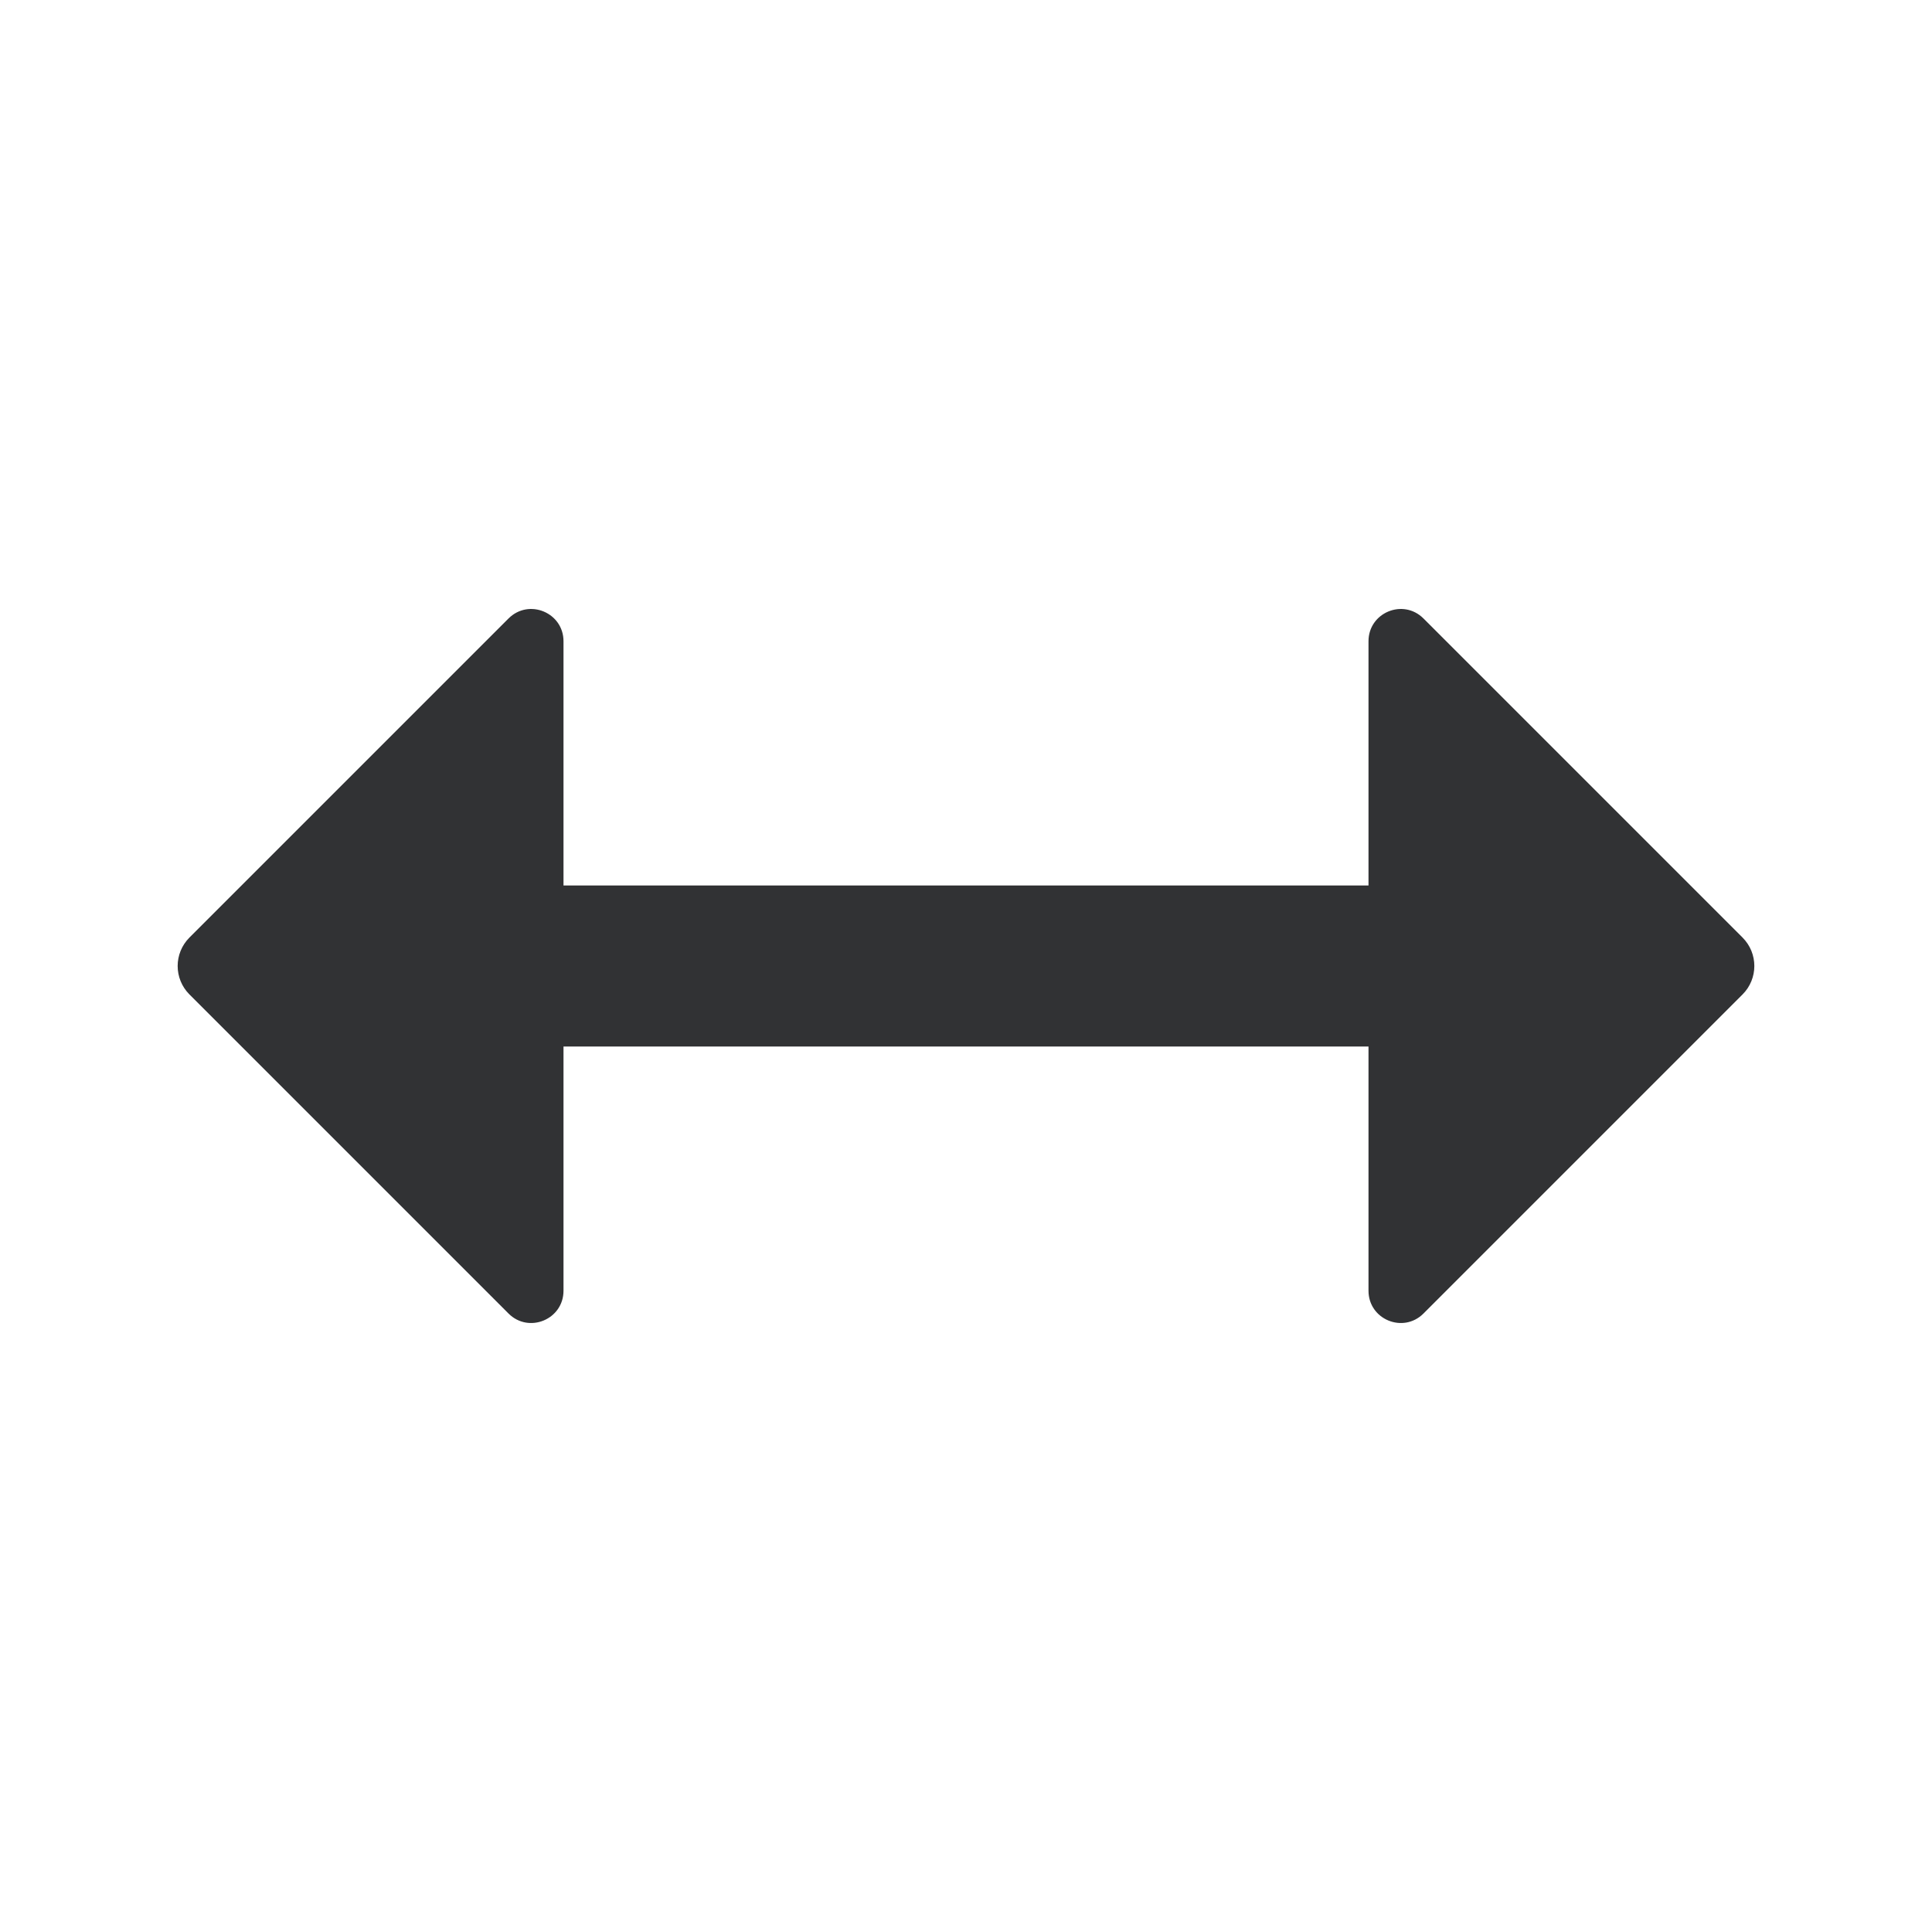
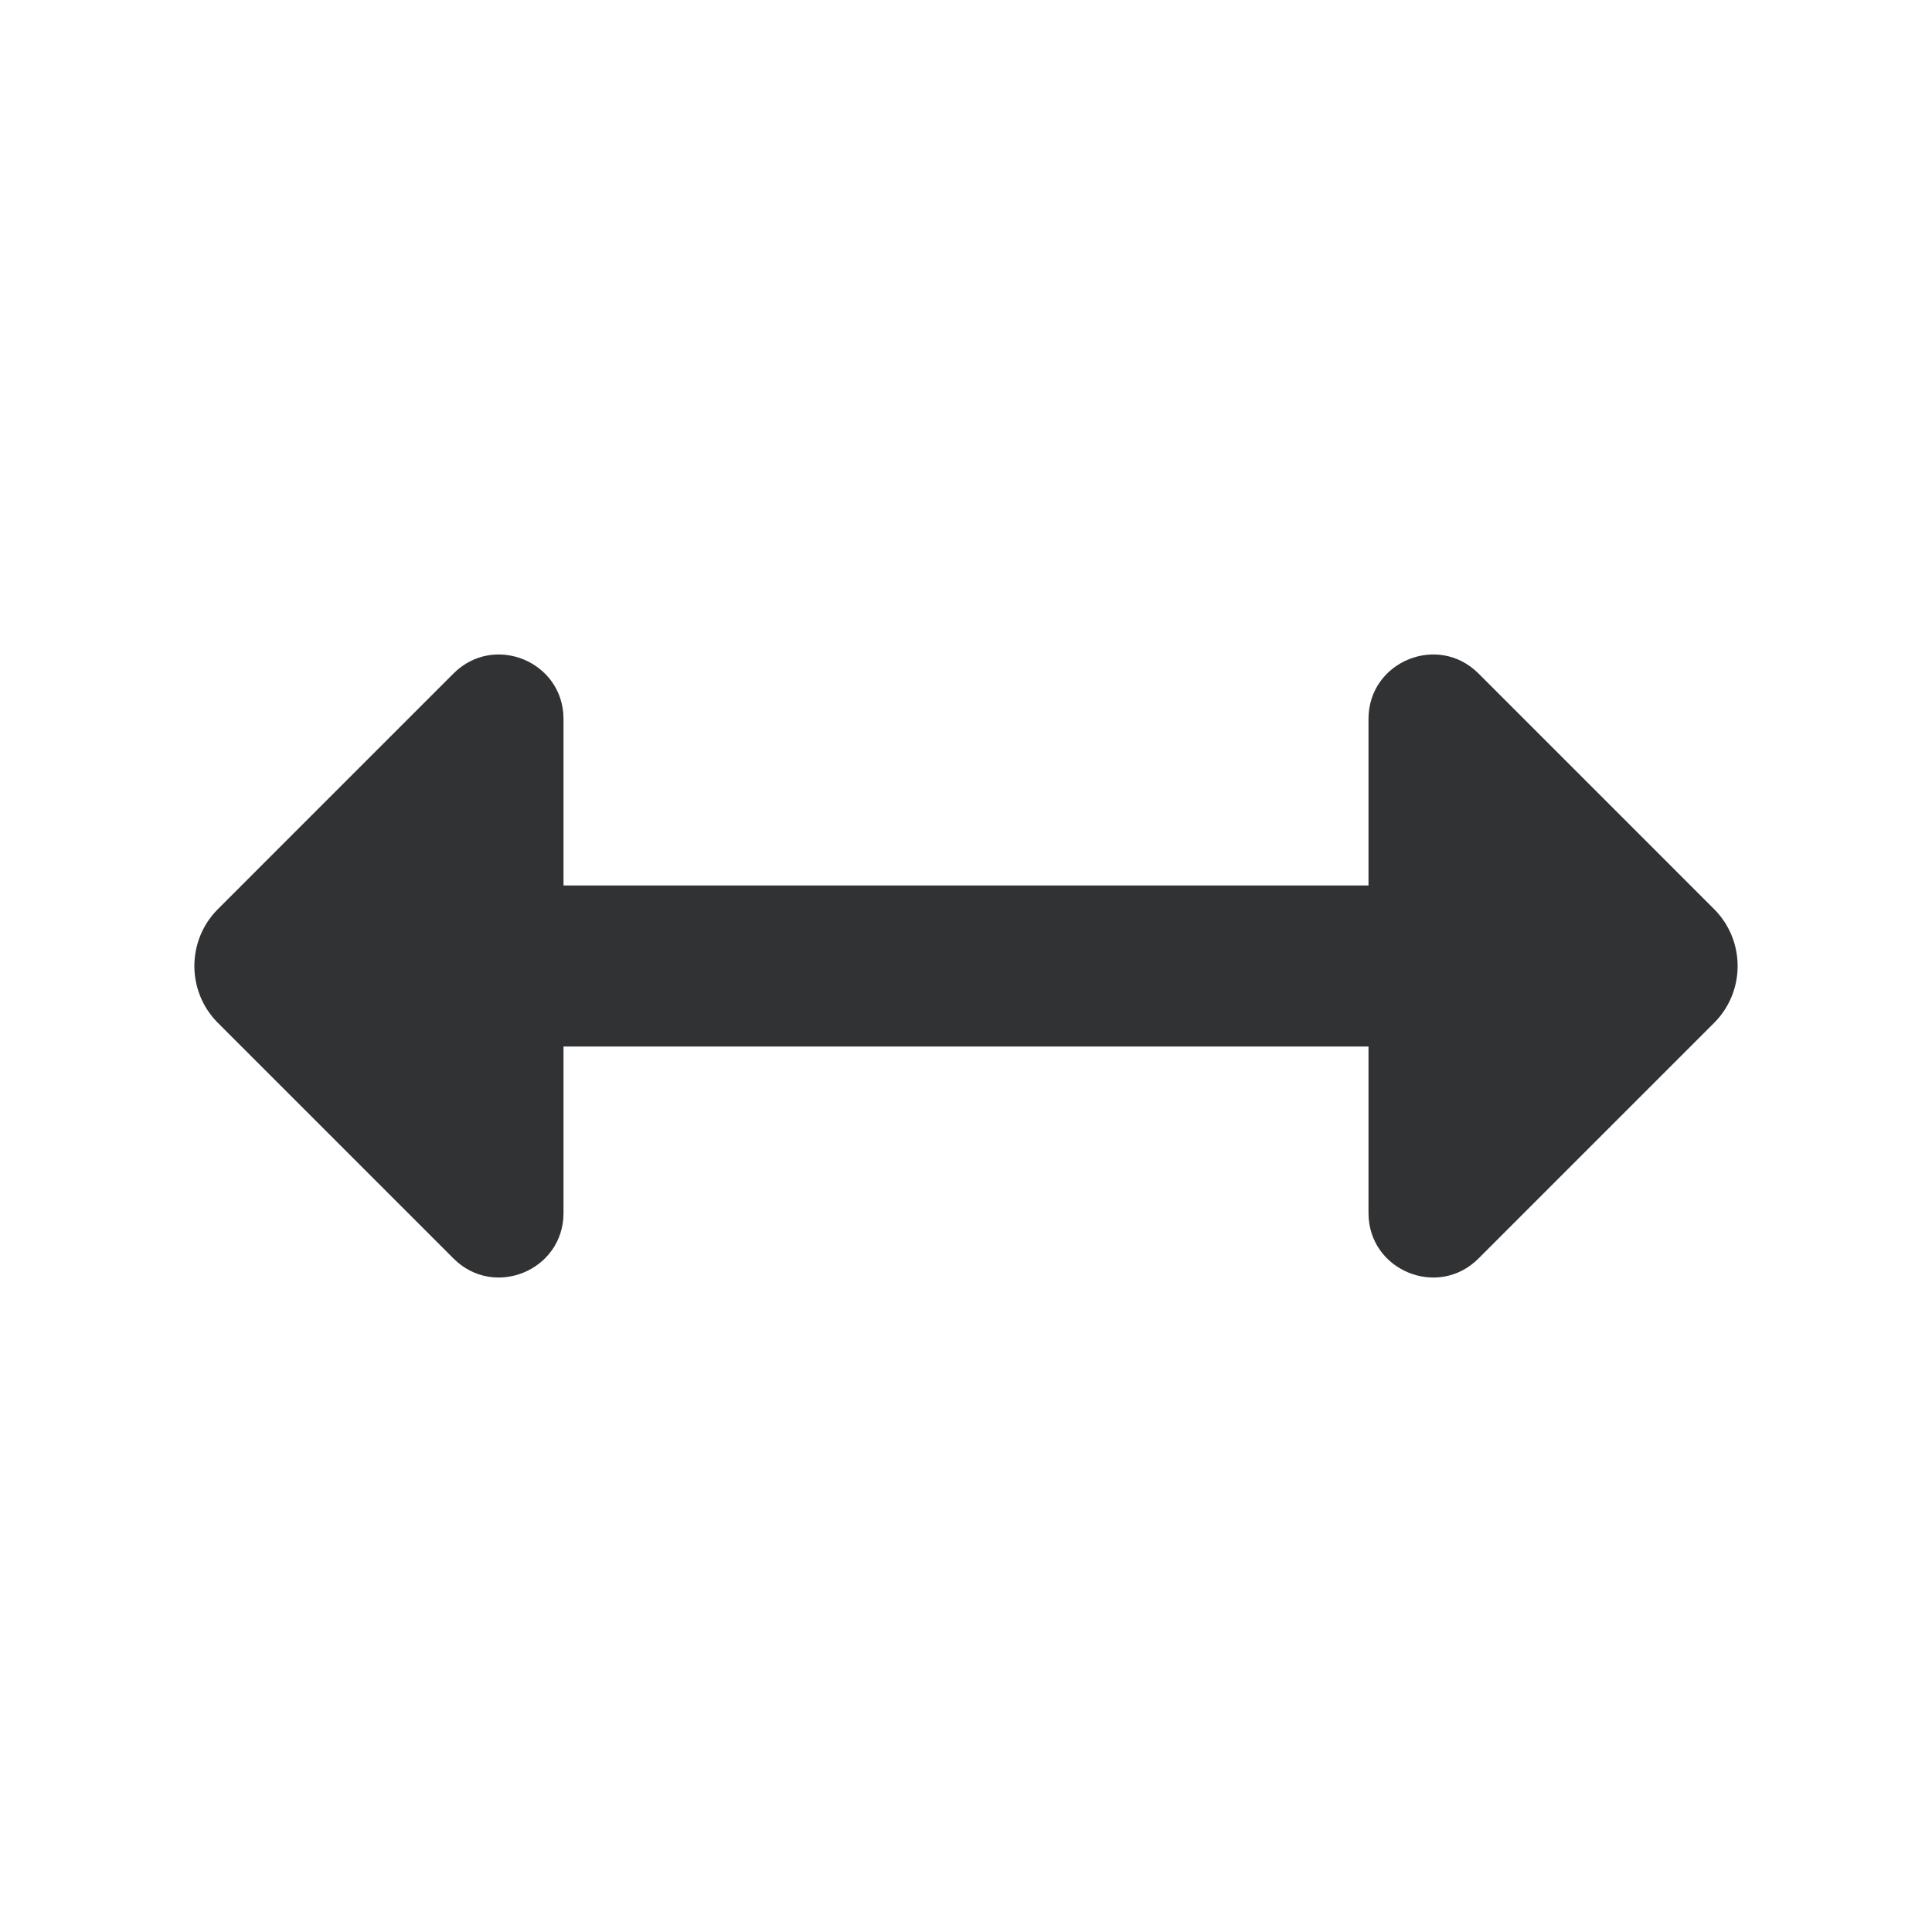
<svg xmlns="http://www.w3.org/2000/svg" width="24" height="24" viewBox="0 0 24 24" fill="none">
-   <path fill-rule="evenodd" clip-rule="evenodd" d="M2.354 12.354C2.158 12.158 2.158 11.842 2.354 11.646L6.317 7.683C6.569 7.431 7 7.609 7 7.966V11H17V7.966C17 7.609 17.431 7.431 17.683 7.683L21.646 11.646C21.842 11.842 21.842 12.158 21.646 12.354L17.683 16.317C17.431 16.569 17 16.391 17 16.034V13H7V16.034C7 16.391 6.569 16.569 6.317 16.317L2.354 12.354Z" fill="#313234" />
+   <path fill-rule="evenodd" clip-rule="evenodd" d="M2.707 12.707C2.317 12.317 2.317 11.683 2.707 11.293L5.634 8.366C6.138 7.862 7 8.219 7 8.931V11H17V8.931C17 8.219 17.862 7.862 18.366 8.366L21.293 11.293C21.683 11.683 21.683 12.317 21.293 12.707L18.366 15.634C17.862 16.138 17 15.781 17 15.069V13H7V15.069C7 15.781 6.138 16.138 5.634 15.634L2.707 12.707Z" fill="#313234" />
</svg>
